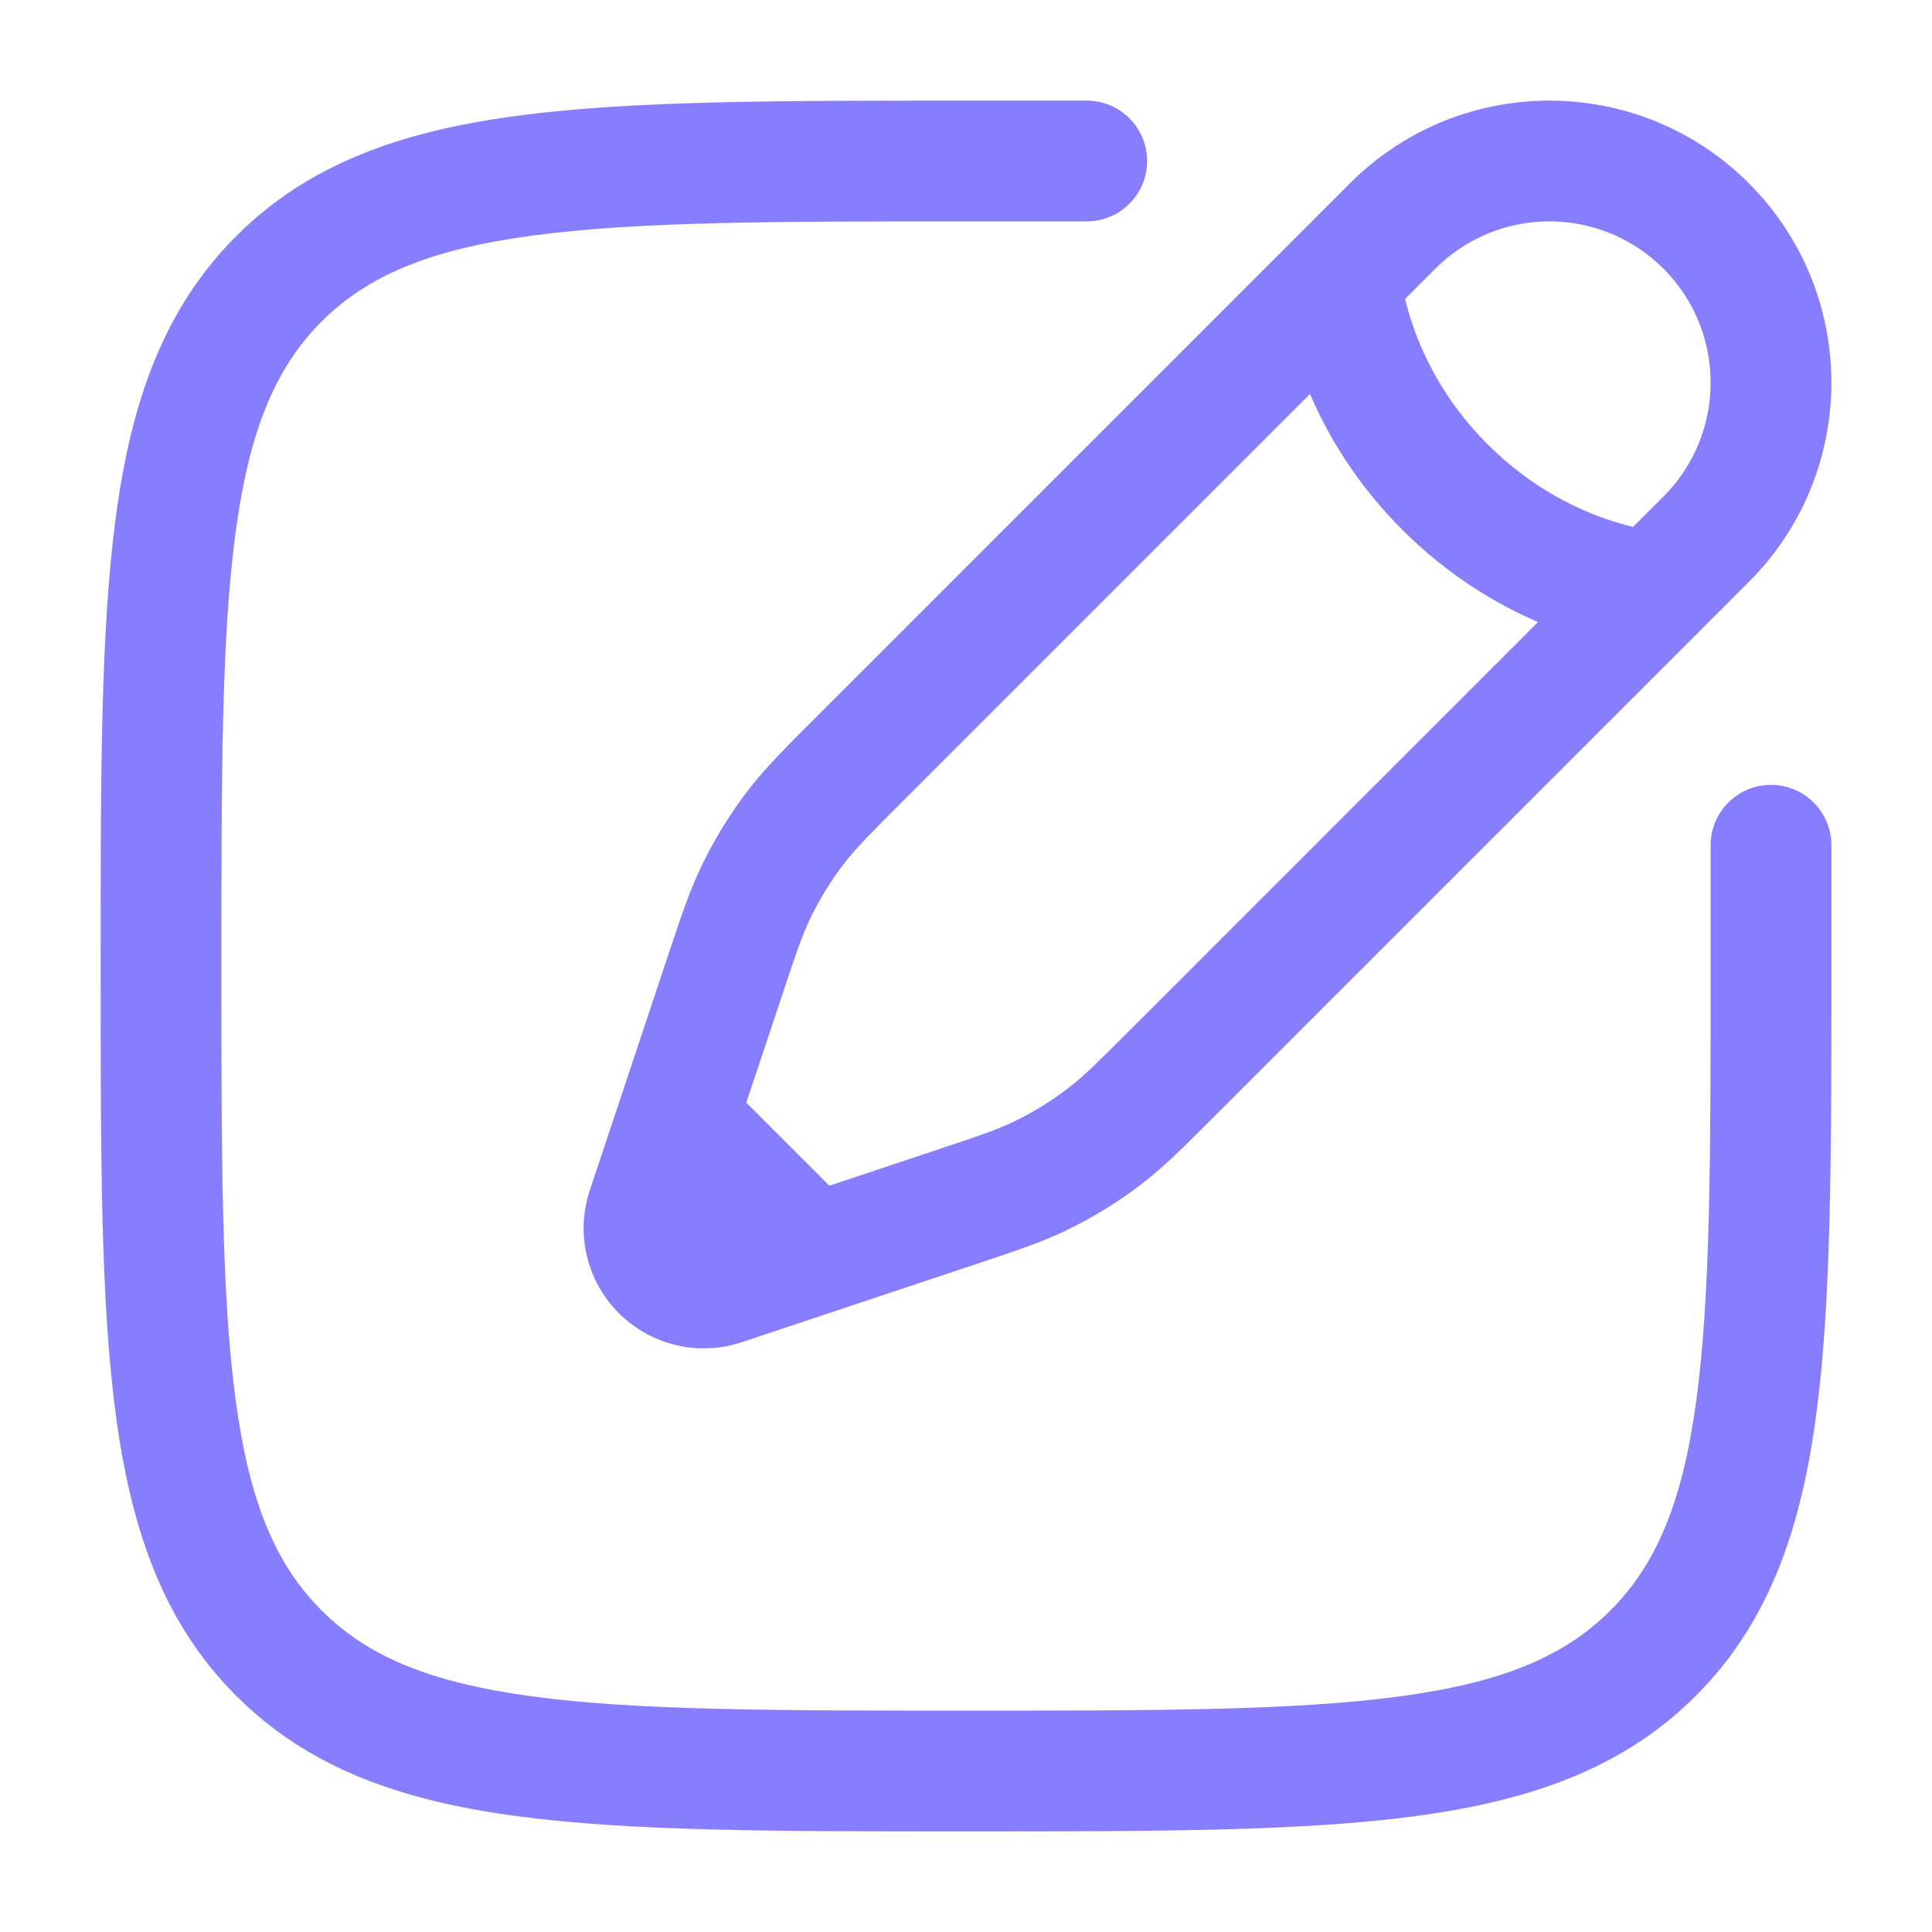
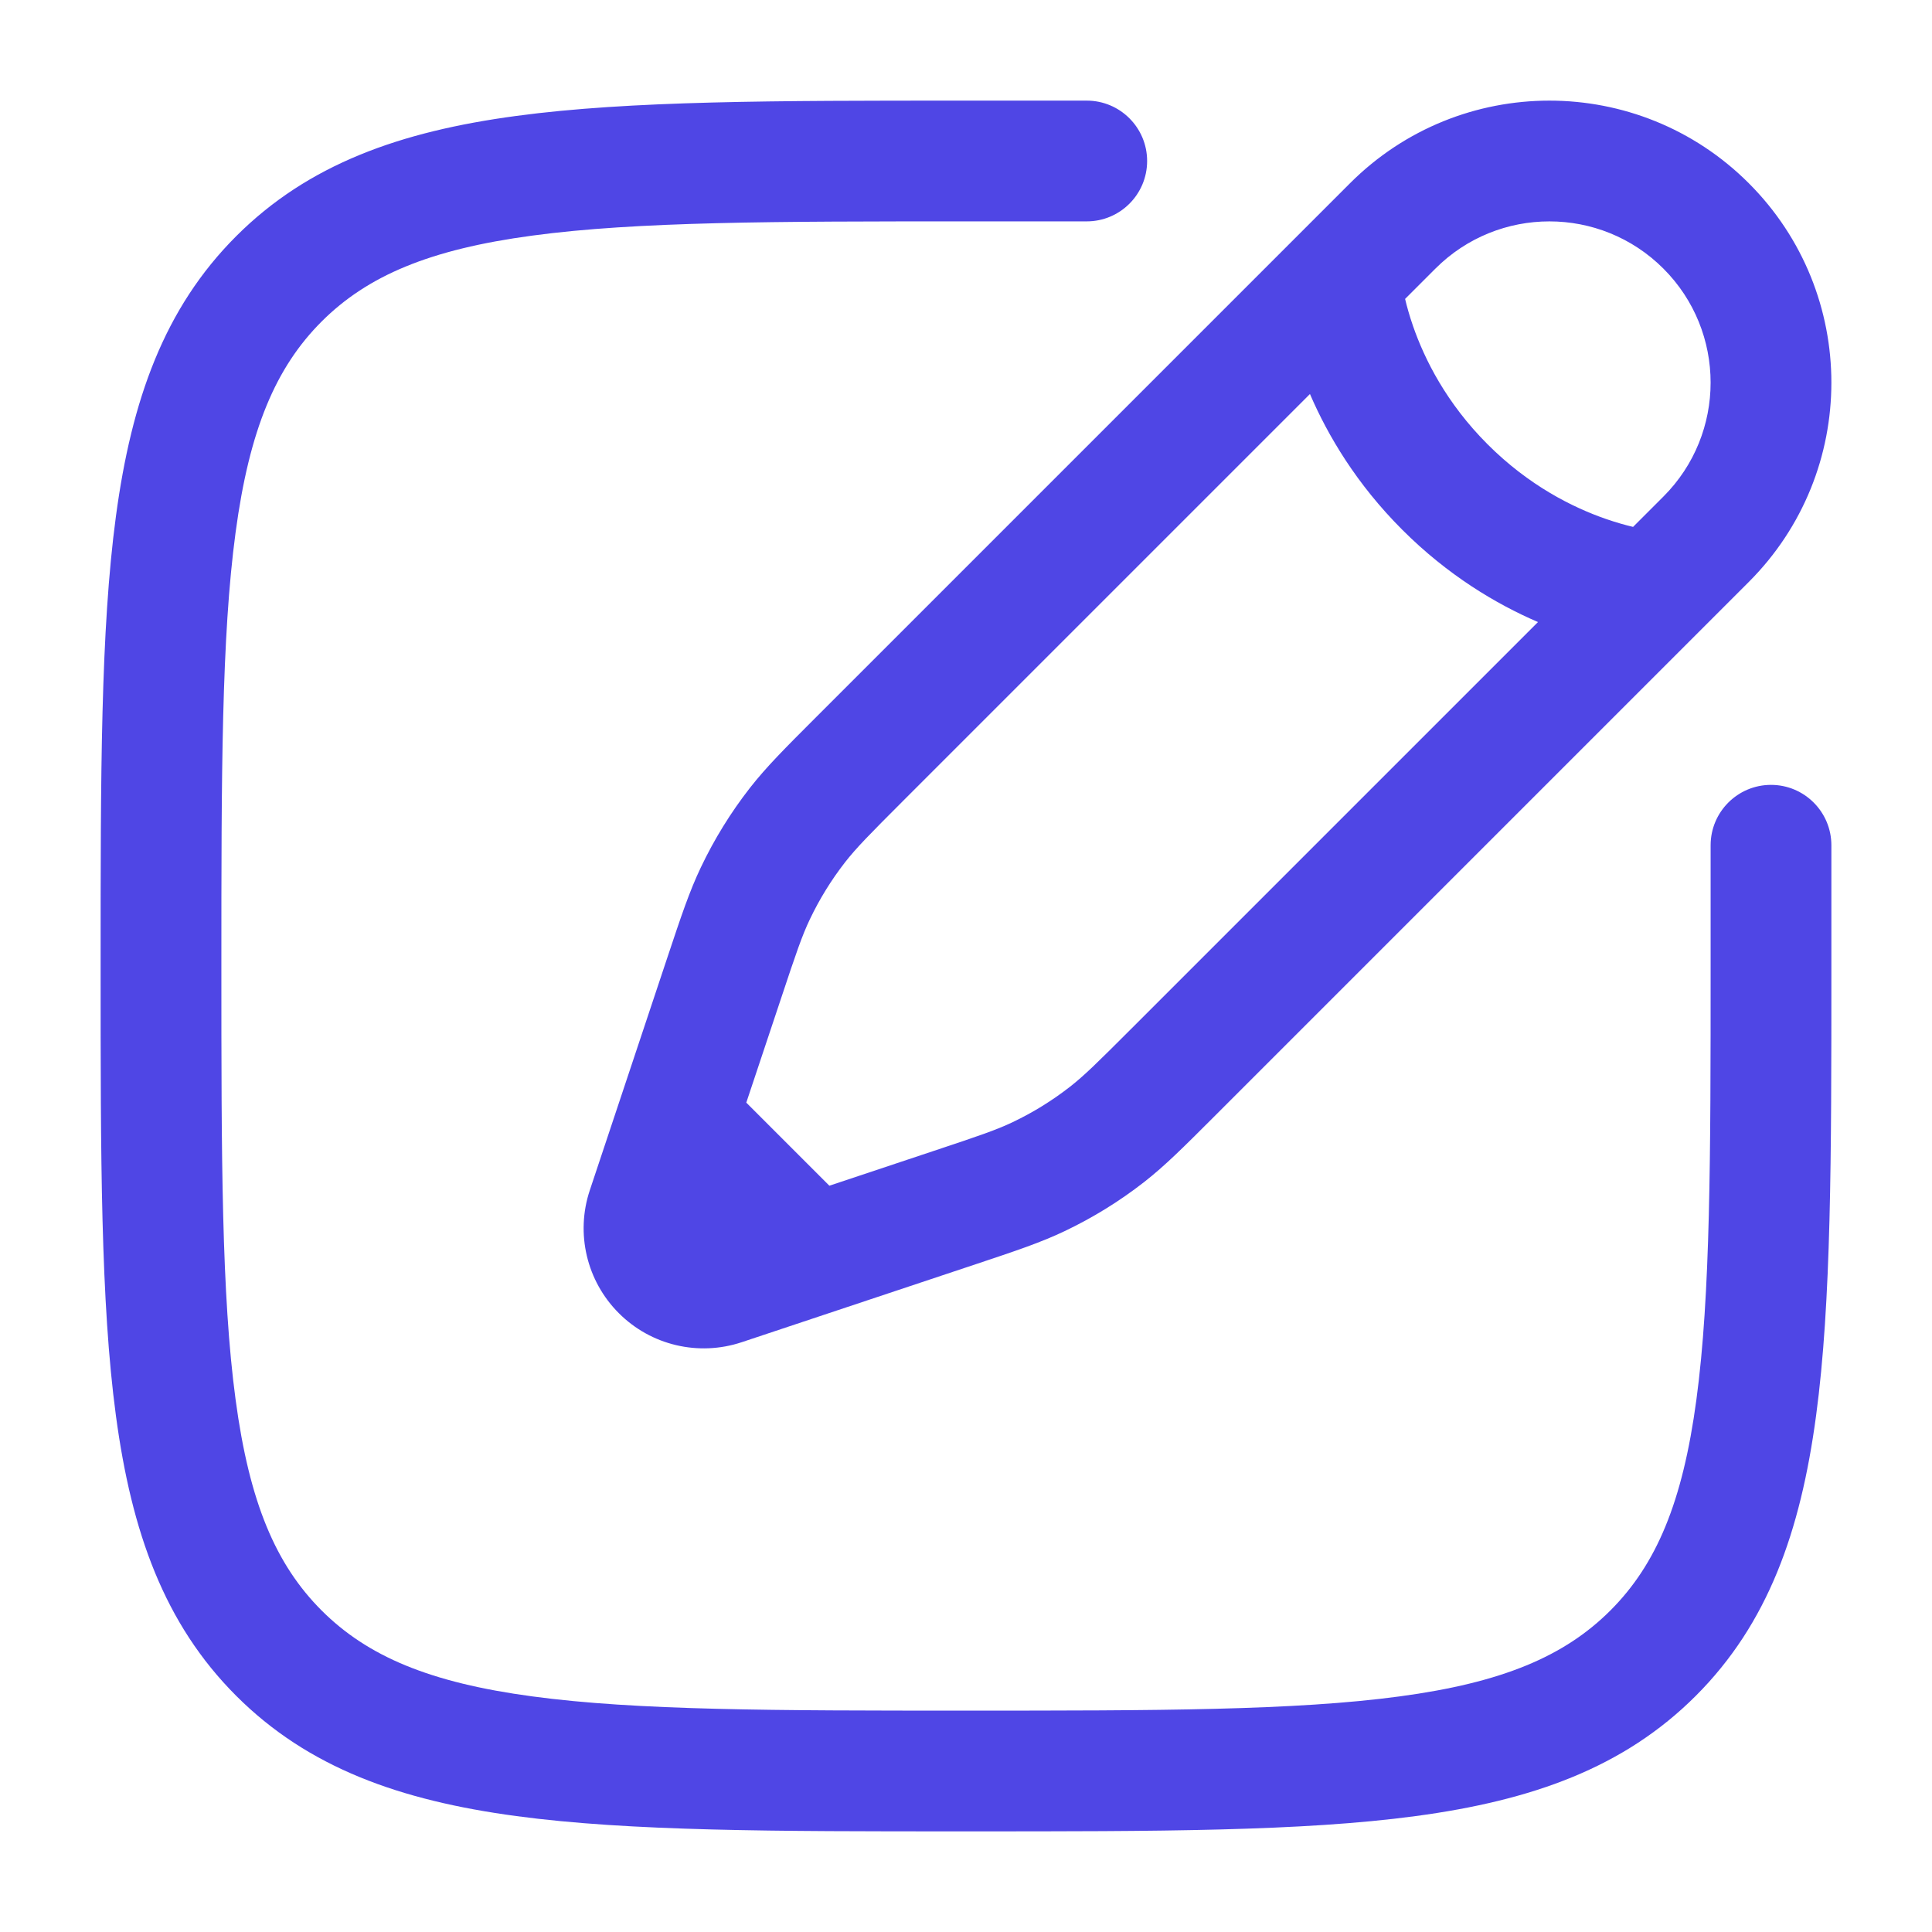
<svg xmlns="http://www.w3.org/2000/svg" width="36" height="36" viewBox="0 0 36 36" fill="none">
-   <path fill-rule="evenodd" clip-rule="evenodd" d="M17.914 1.875H20.25C20.871 1.875 21.375 2.379 21.375 3C21.375 3.621 20.871 4.125 20.25 4.125H18C14.433 4.125 11.87 4.127 9.92 4.39C8.003 4.647 6.847 5.138 5.992 5.992C5.138 6.847 4.647 8.003 4.39 9.92C4.127 11.87 4.125 14.433 4.125 18C4.125 21.567 4.127 24.13 4.39 26.08C4.647 27.997 5.138 29.153 5.992 30.008C6.847 30.862 8.003 31.353 9.92 31.61C11.87 31.873 14.433 31.875 18 31.875C21.567 31.875 24.13 31.873 26.08 31.61C27.997 31.353 29.153 30.862 30.008 30.008C30.862 29.153 31.353 27.997 31.61 26.08C31.873 24.13 31.875 21.567 31.875 18V15.75C31.875 15.129 32.379 14.625 33 14.625C33.621 14.625 34.125 15.129 34.125 15.75V18.086C34.125 21.549 34.125 24.262 33.84 26.379C33.549 28.547 32.941 30.257 31.599 31.599C30.257 32.941 28.547 33.549 26.379 33.84C24.262 34.125 21.549 34.125 18.086 34.125H17.914C14.451 34.125 11.738 34.125 9.621 33.84C7.453 33.549 5.743 32.941 4.401 31.599C3.059 30.257 2.451 28.547 2.16 26.379C1.875 24.262 1.875 21.549 1.875 18.086V17.914C1.875 14.451 1.875 11.738 2.16 9.621C2.451 7.453 3.059 5.743 4.401 4.401C5.743 3.059 7.453 2.451 9.621 2.16C11.738 1.875 14.451 1.875 17.914 1.875ZM25.156 3.414C27.208 1.362 30.534 1.362 32.586 3.414C34.638 5.466 34.638 8.792 32.586 10.844L22.614 20.816C22.057 21.373 21.708 21.722 21.319 22.026C20.86 22.384 20.364 22.69 19.839 22.94C19.393 23.153 18.925 23.309 18.178 23.558L13.821 25.01C13.017 25.278 12.13 25.069 11.531 24.469C10.931 23.87 10.722 22.983 10.99 22.179L12.442 17.822C12.691 17.075 12.847 16.607 13.06 16.161C13.31 15.636 13.616 15.14 13.974 14.681C14.278 14.292 14.627 13.943 15.184 13.386L25.156 3.414ZM30.995 5.005C29.822 3.832 27.92 3.832 26.747 5.005L26.182 5.57C26.216 5.714 26.264 5.885 26.33 6.076C26.545 6.696 26.952 7.512 27.72 8.28C28.488 9.048 29.304 9.455 29.924 9.67C30.115 9.736 30.286 9.784 30.43 9.818L30.995 9.253C32.168 8.08 32.168 6.178 30.995 5.005ZM28.658 11.591C27.884 11.258 26.982 10.724 26.129 9.871C25.276 9.018 24.742 8.116 24.409 7.342L16.826 14.925C16.201 15.55 15.957 15.798 15.748 16.065C15.491 16.395 15.271 16.751 15.091 17.129C14.945 17.434 14.833 17.764 14.554 18.603L13.906 20.546L15.454 22.094L17.397 21.446C18.236 21.167 18.566 21.055 18.871 20.909C19.249 20.729 19.605 20.509 19.935 20.252C20.202 20.044 20.45 19.799 21.075 19.174L28.658 11.591Z" fill="#877EFF" />
+   <path fill-rule="evenodd" clip-rule="evenodd" d="M17.914 1.875H20.25C20.871 1.875 21.375 2.379 21.375 3C21.375 3.621 20.871 4.125 20.25 4.125H18C14.433 4.125 11.87 4.127 9.92 4.39C8.003 4.647 6.847 5.138 5.992 5.992C5.138 6.847 4.647 8.003 4.39 9.92C4.127 11.87 4.125 14.433 4.125 18C4.125 21.567 4.127 24.13 4.39 26.08C4.647 27.997 5.138 29.153 5.992 30.008C6.847 30.862 8.003 31.353 9.92 31.61C11.87 31.873 14.433 31.875 18 31.875C21.567 31.875 24.13 31.873 26.08 31.61C27.997 31.353 29.153 30.862 30.008 30.008C30.862 29.153 31.353 27.997 31.61 26.08C31.873 24.13 31.875 21.567 31.875 18V15.75C31.875 15.129 32.379 14.625 33 14.625C33.621 14.625 34.125 15.129 34.125 15.75V18.086C34.125 21.549 34.125 24.262 33.84 26.379C33.549 28.547 32.941 30.257 31.599 31.599C30.257 32.941 28.547 33.549 26.379 33.84C24.262 34.125 21.549 34.125 18.086 34.125H17.914C14.451 34.125 11.738 34.125 9.621 33.84C7.453 33.549 5.743 32.941 4.401 31.599C3.059 30.257 2.451 28.547 2.16 26.379C1.875 24.262 1.875 21.549 1.875 18.086V17.914C1.875 14.451 1.875 11.738 2.16 9.621C2.451 7.453 3.059 5.743 4.401 4.401C5.743 3.059 7.453 2.451 9.621 2.16C11.738 1.875 14.451 1.875 17.914 1.875ZM25.156 3.414C27.208 1.362 30.534 1.362 32.586 3.414C34.638 5.466 34.638 8.792 32.586 10.844L22.614 20.816C22.057 21.373 21.708 21.722 21.319 22.026C20.86 22.384 20.364 22.69 19.839 22.94C19.393 23.153 18.925 23.309 18.178 23.558L13.821 25.01C13.017 25.278 12.13 25.069 11.531 24.469C10.931 23.87 10.722 22.983 10.99 22.179L12.442 17.822C12.691 17.075 12.847 16.607 13.06 16.161C13.31 15.636 13.616 15.14 13.974 14.681C14.278 14.292 14.627 13.943 15.184 13.386L25.156 3.414ZM30.995 5.005C29.822 3.832 27.92 3.832 26.747 5.005L26.182 5.57C26.216 5.714 26.264 5.885 26.33 6.076C26.545 6.696 26.952 7.512 27.72 8.28C28.488 9.048 29.304 9.455 29.924 9.67C30.115 9.736 30.286 9.784 30.43 9.818L30.995 9.253C32.168 8.08 32.168 6.178 30.995 5.005ZM28.658 11.591C27.884 11.258 26.982 10.724 26.129 9.871C25.276 9.018 24.742 8.116 24.409 7.342L16.826 14.925C16.201 15.55 15.957 15.798 15.748 16.065C15.491 16.395 15.271 16.751 15.091 17.129C14.945 17.434 14.833 17.764 14.554 18.603L13.906 20.546L15.454 22.094L17.397 21.446C18.236 21.167 18.566 21.055 18.871 20.909C19.249 20.729 19.605 20.509 19.935 20.252C20.202 20.044 20.45 19.799 21.075 19.174L28.658 11.591Z" fill="#4f46e5" />
</svg>
